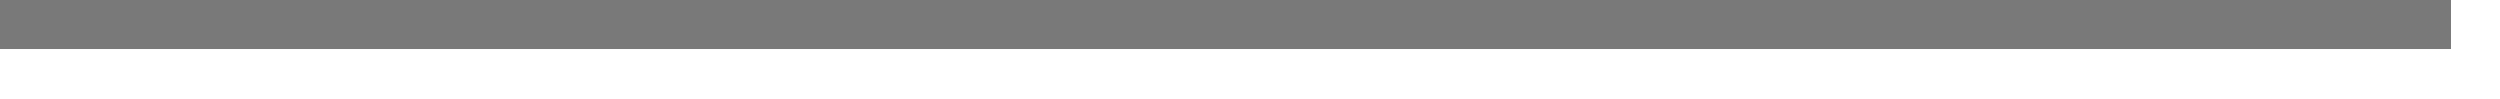
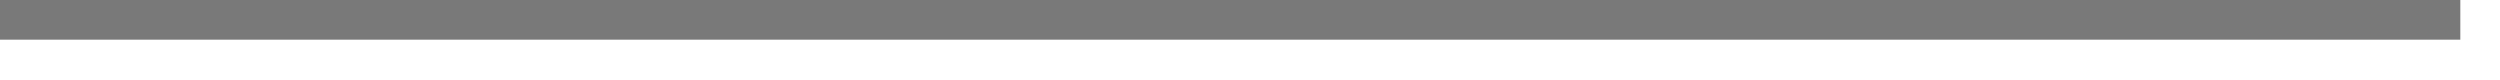
- <svg xmlns="http://www.w3.org/2000/svg" version="1.1" width="51px" height="2px">
-   <g transform="matrix(1 0 0 1 -284 -28 )">
-     <path d="M 284 28.5  L 334 28.5  " stroke-width="1" stroke="#797979" fill="none" />
+ <svg xmlns="http://www.w3.org/2000/svg" version="1.1" width="63px" height="2px">
+   <g transform="matrix(1 0 0 1 -509 -258 )">
+     <path d="M 509 258.5  L 571 258.5  " stroke-width="1" stroke="#797979" fill="none" />
  </g>
</svg>
